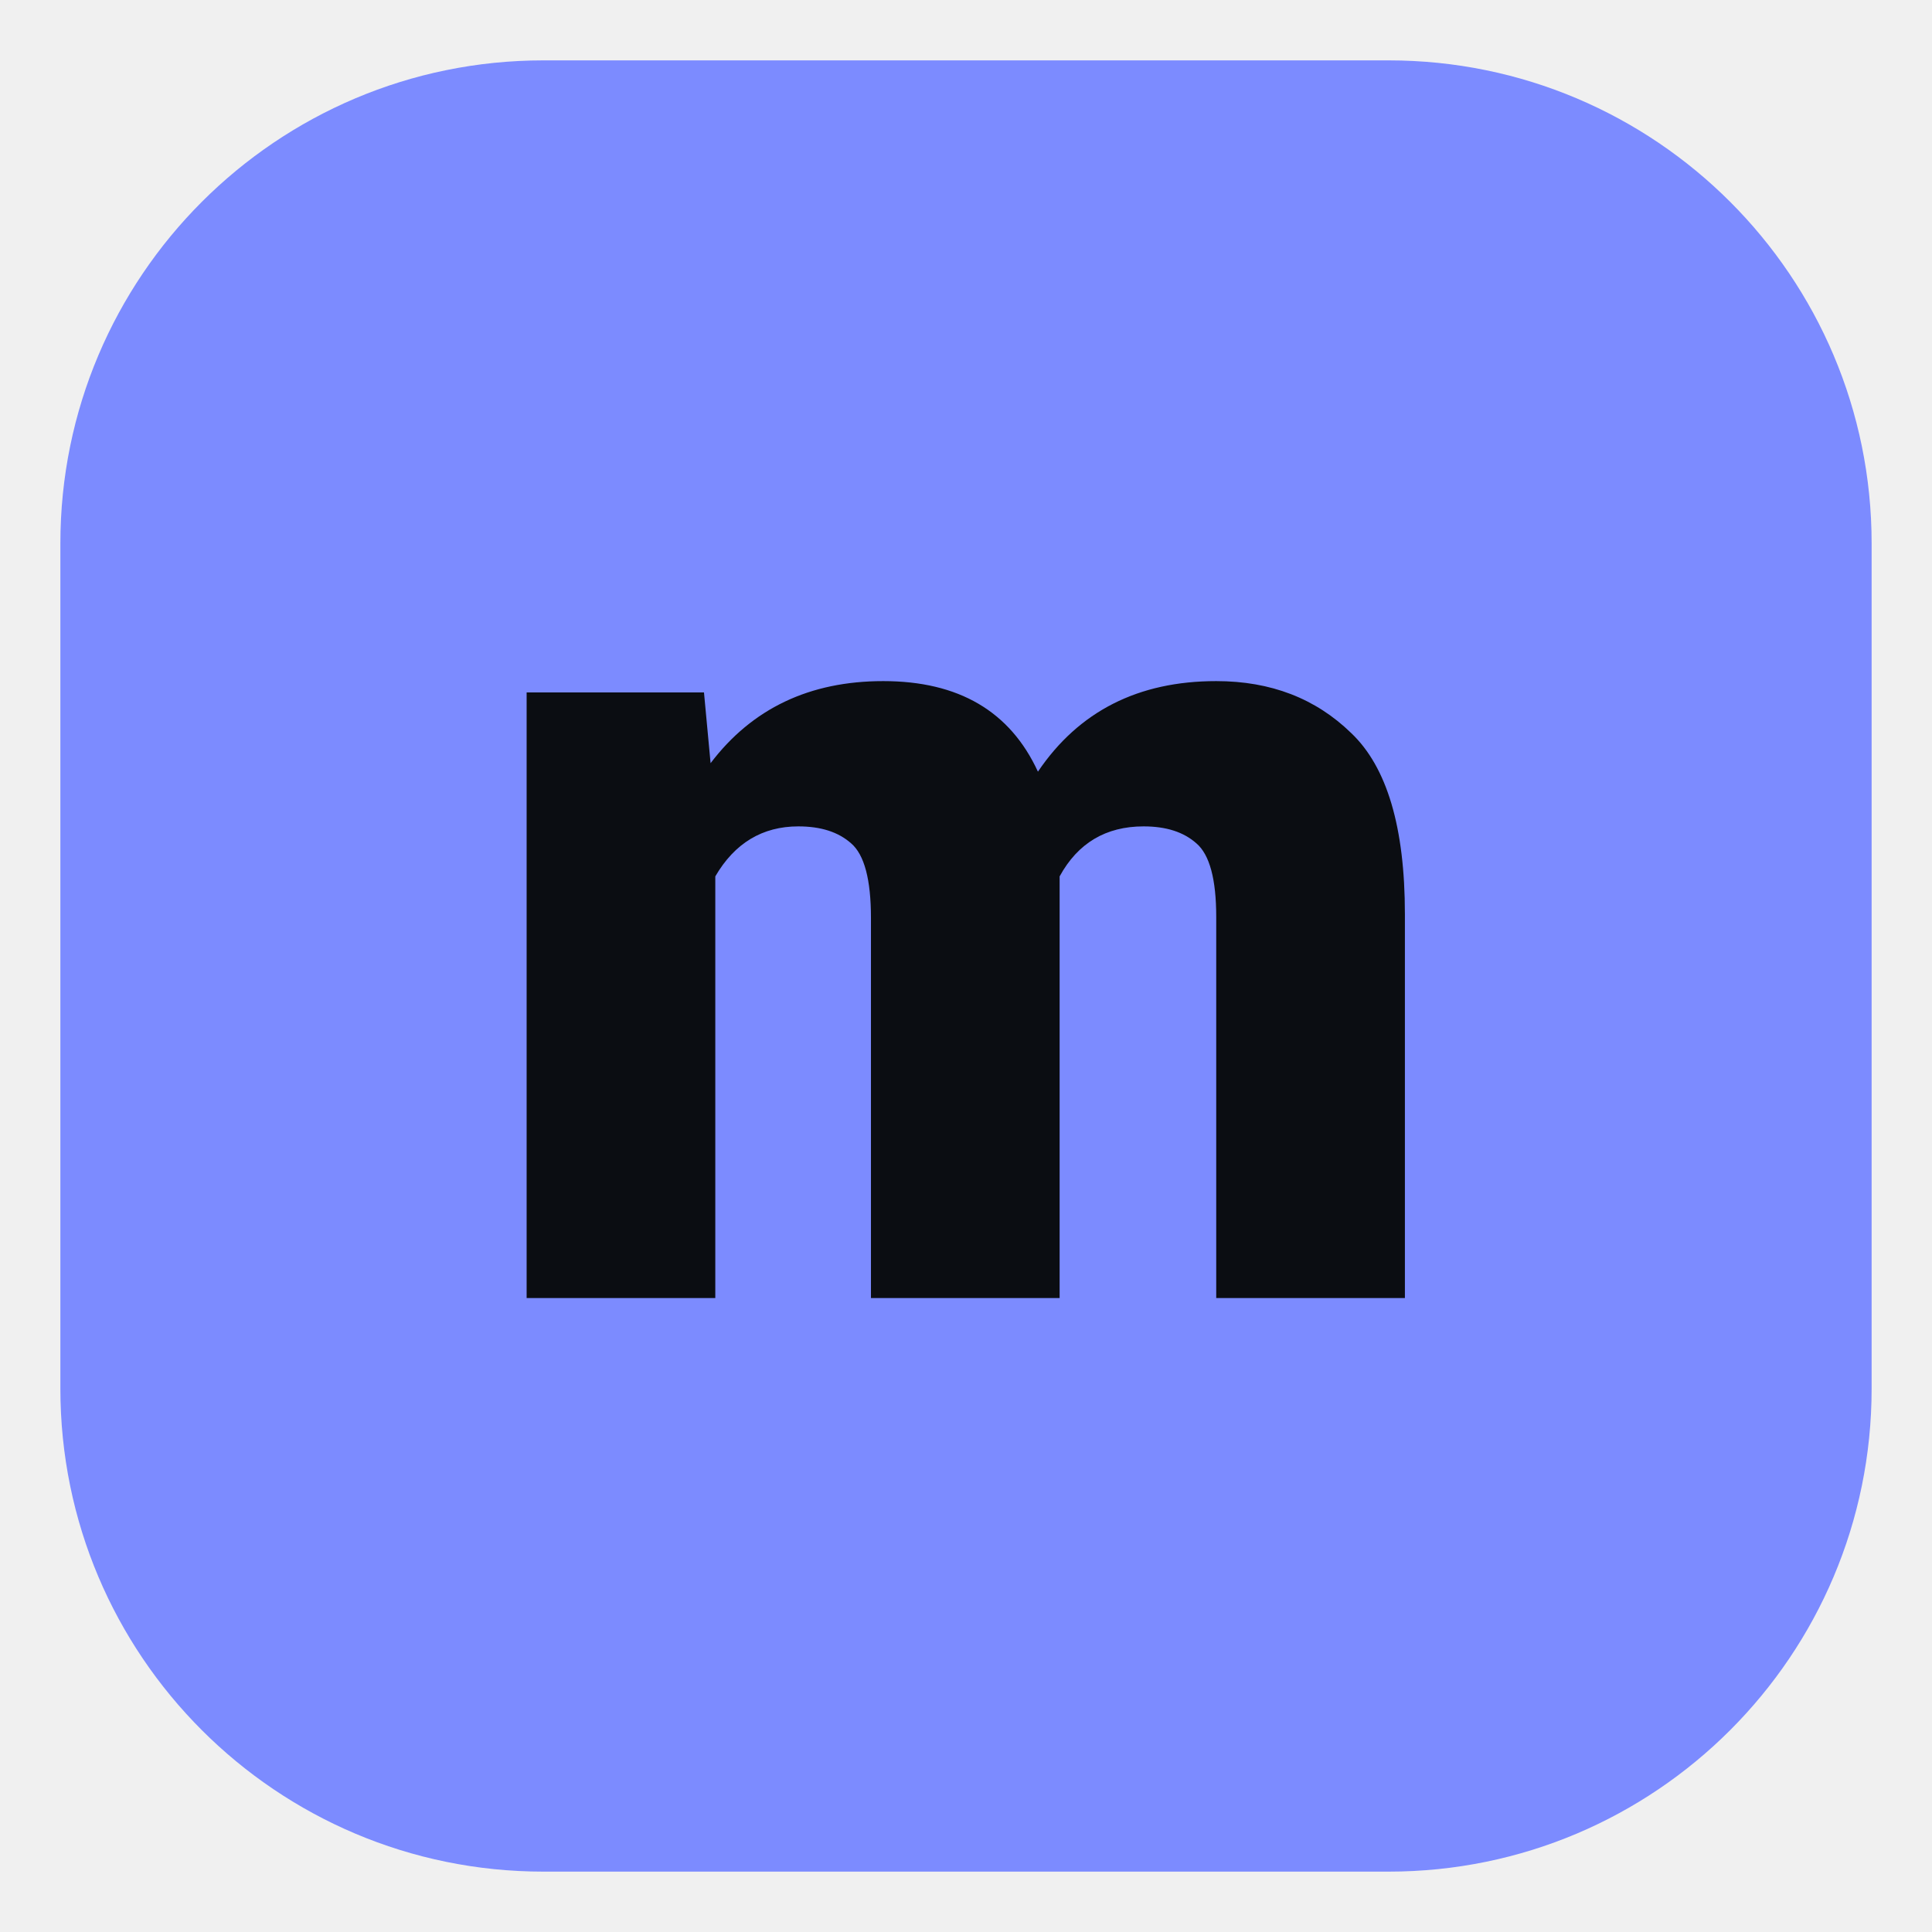
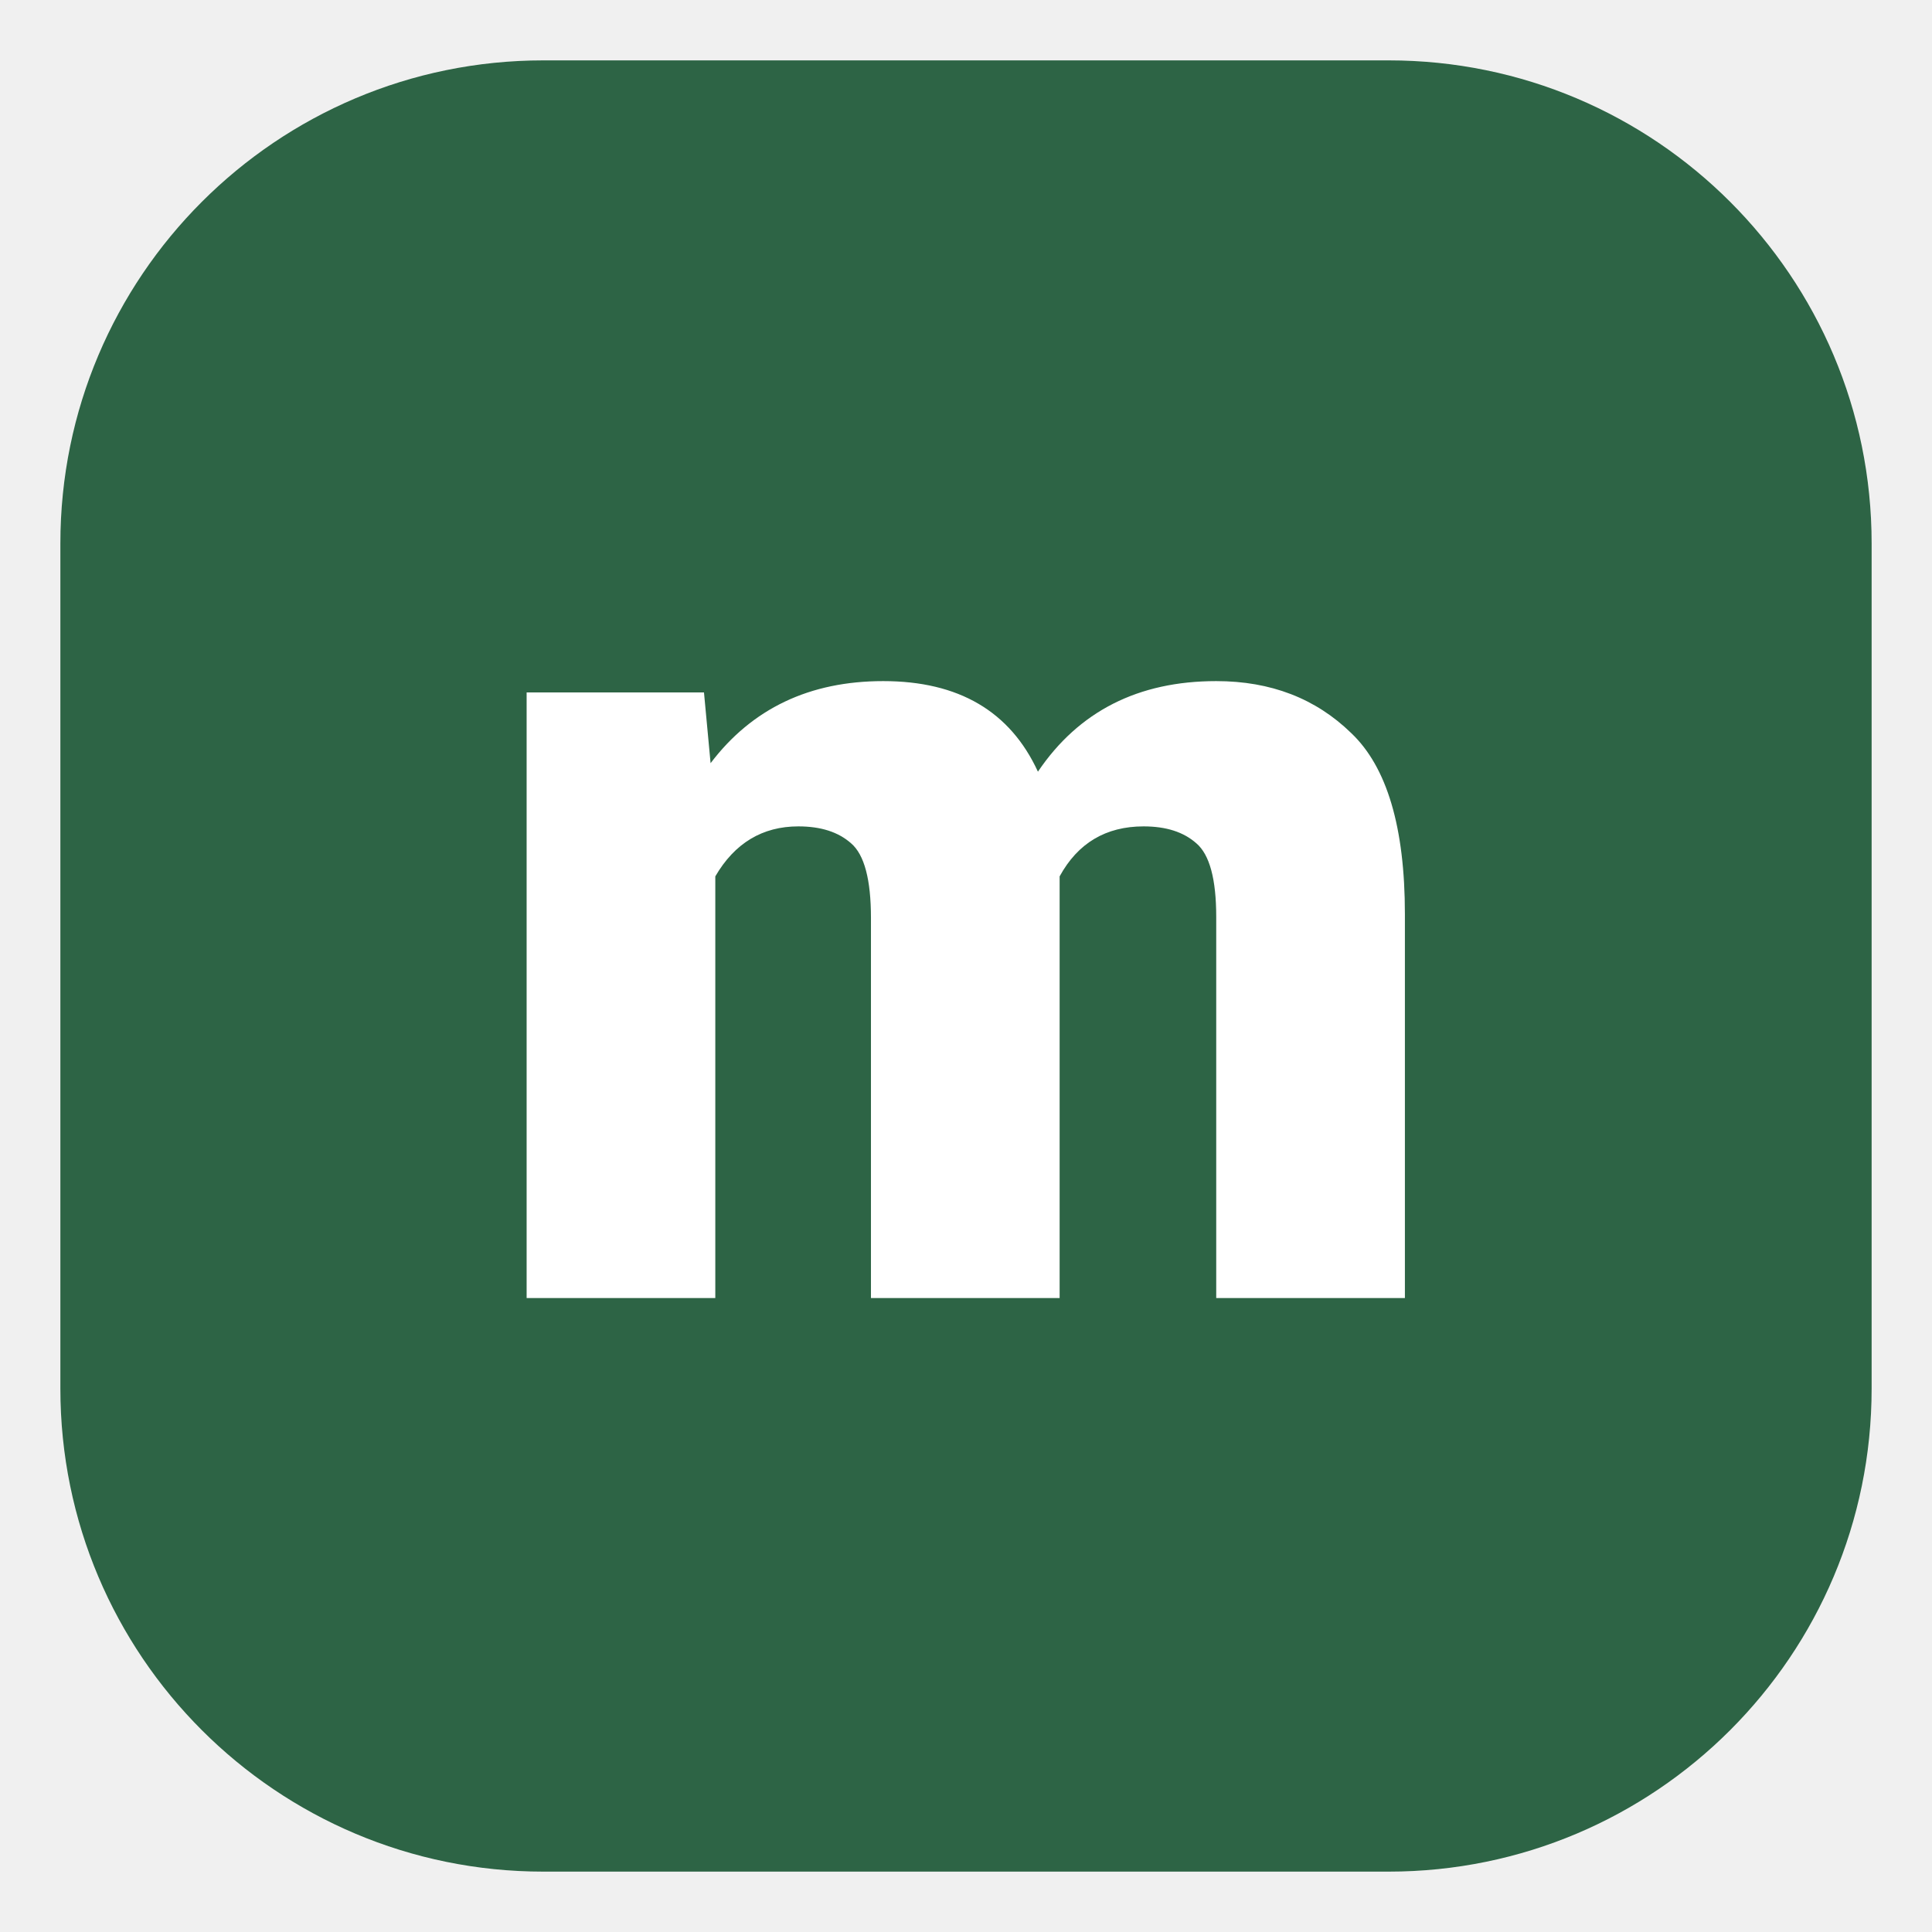
<svg xmlns="http://www.w3.org/2000/svg" viewBox="0 0 32 32" width="32" height="32">
-   <rect x="1" y="1" width="30" height="30" rx="8" fill="#7c8bff" />
-   <text x="16" y="21.5" text-anchor="middle" font-family="ui-sans-serif,system-ui,-apple-system,Segoe UI,Roboto,Arial,sans-serif" font-weight="800" font-size="19" fill="#0b0d12">m</text>
+   <rect x="1" y="1" width="30" height="30" rx="8" fill="#2d6445" />
+   <text x="16" y="21.5" text-anchor="middle" font-family="ui-sans-serif,system-ui,-apple-system,Segoe UI,Roboto,Arial,sans-serif" font-weight="800" font-size="19" fill="#ffffff">m</text>
</svg>
